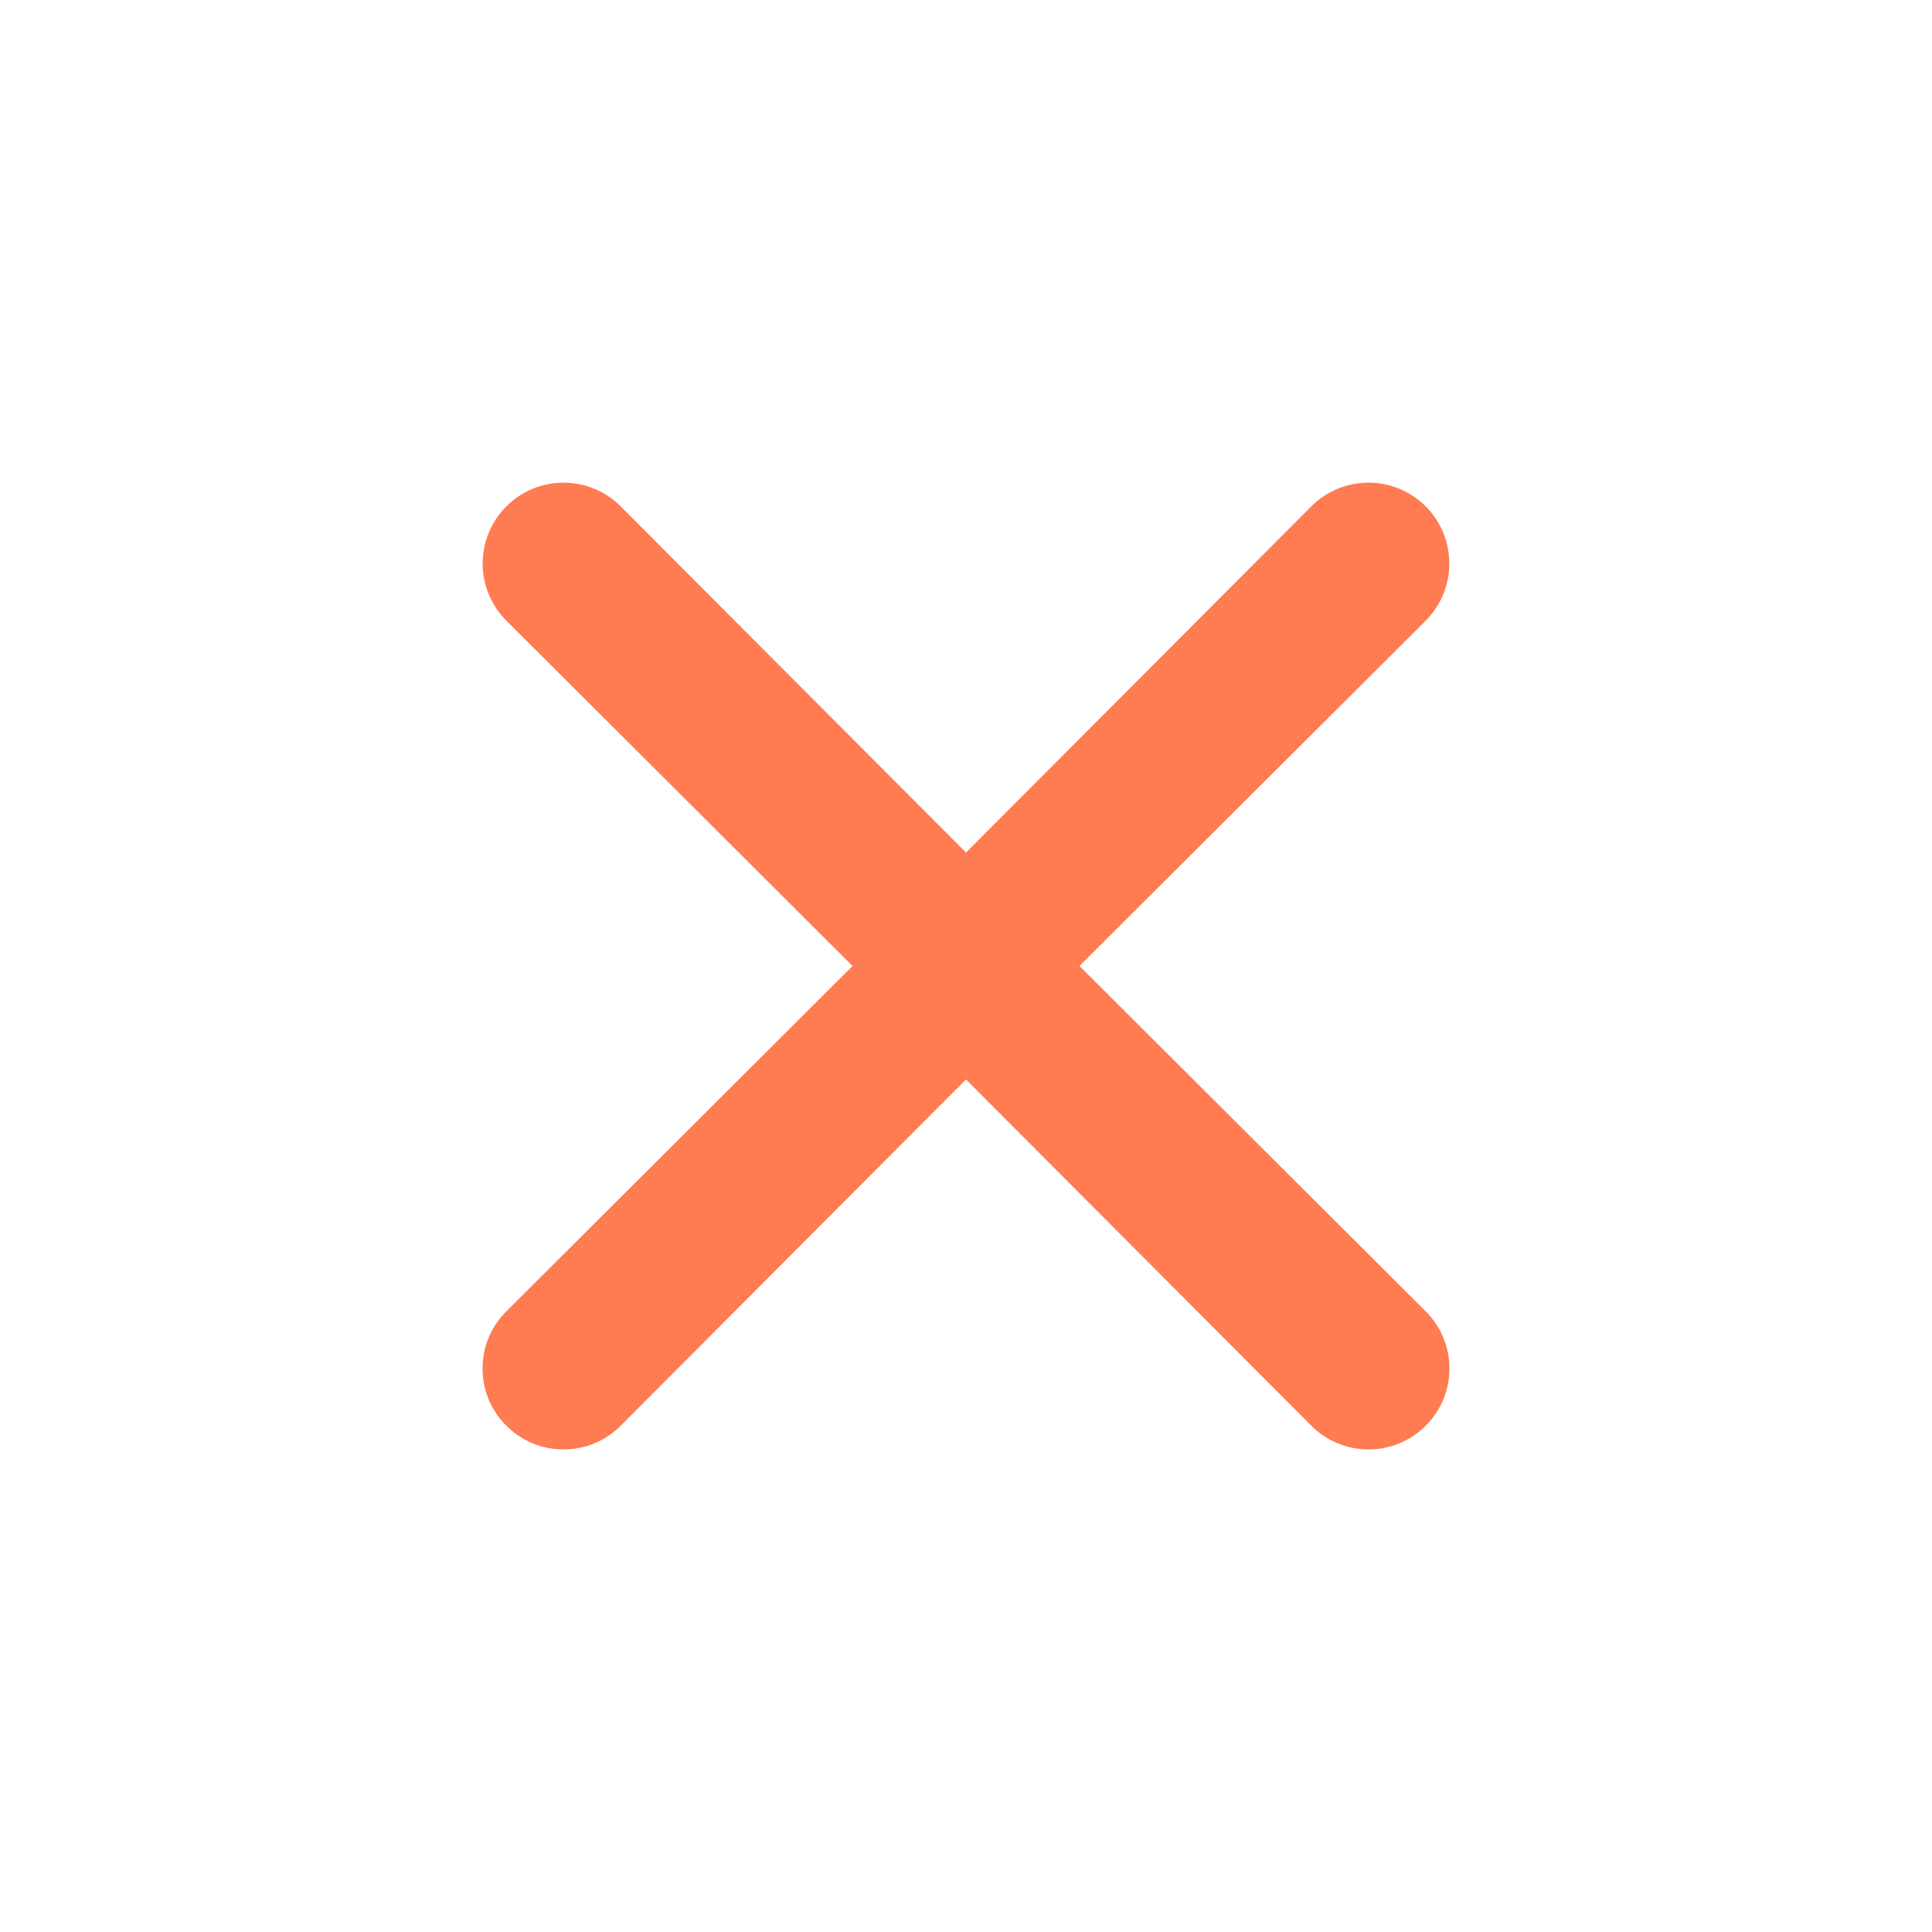
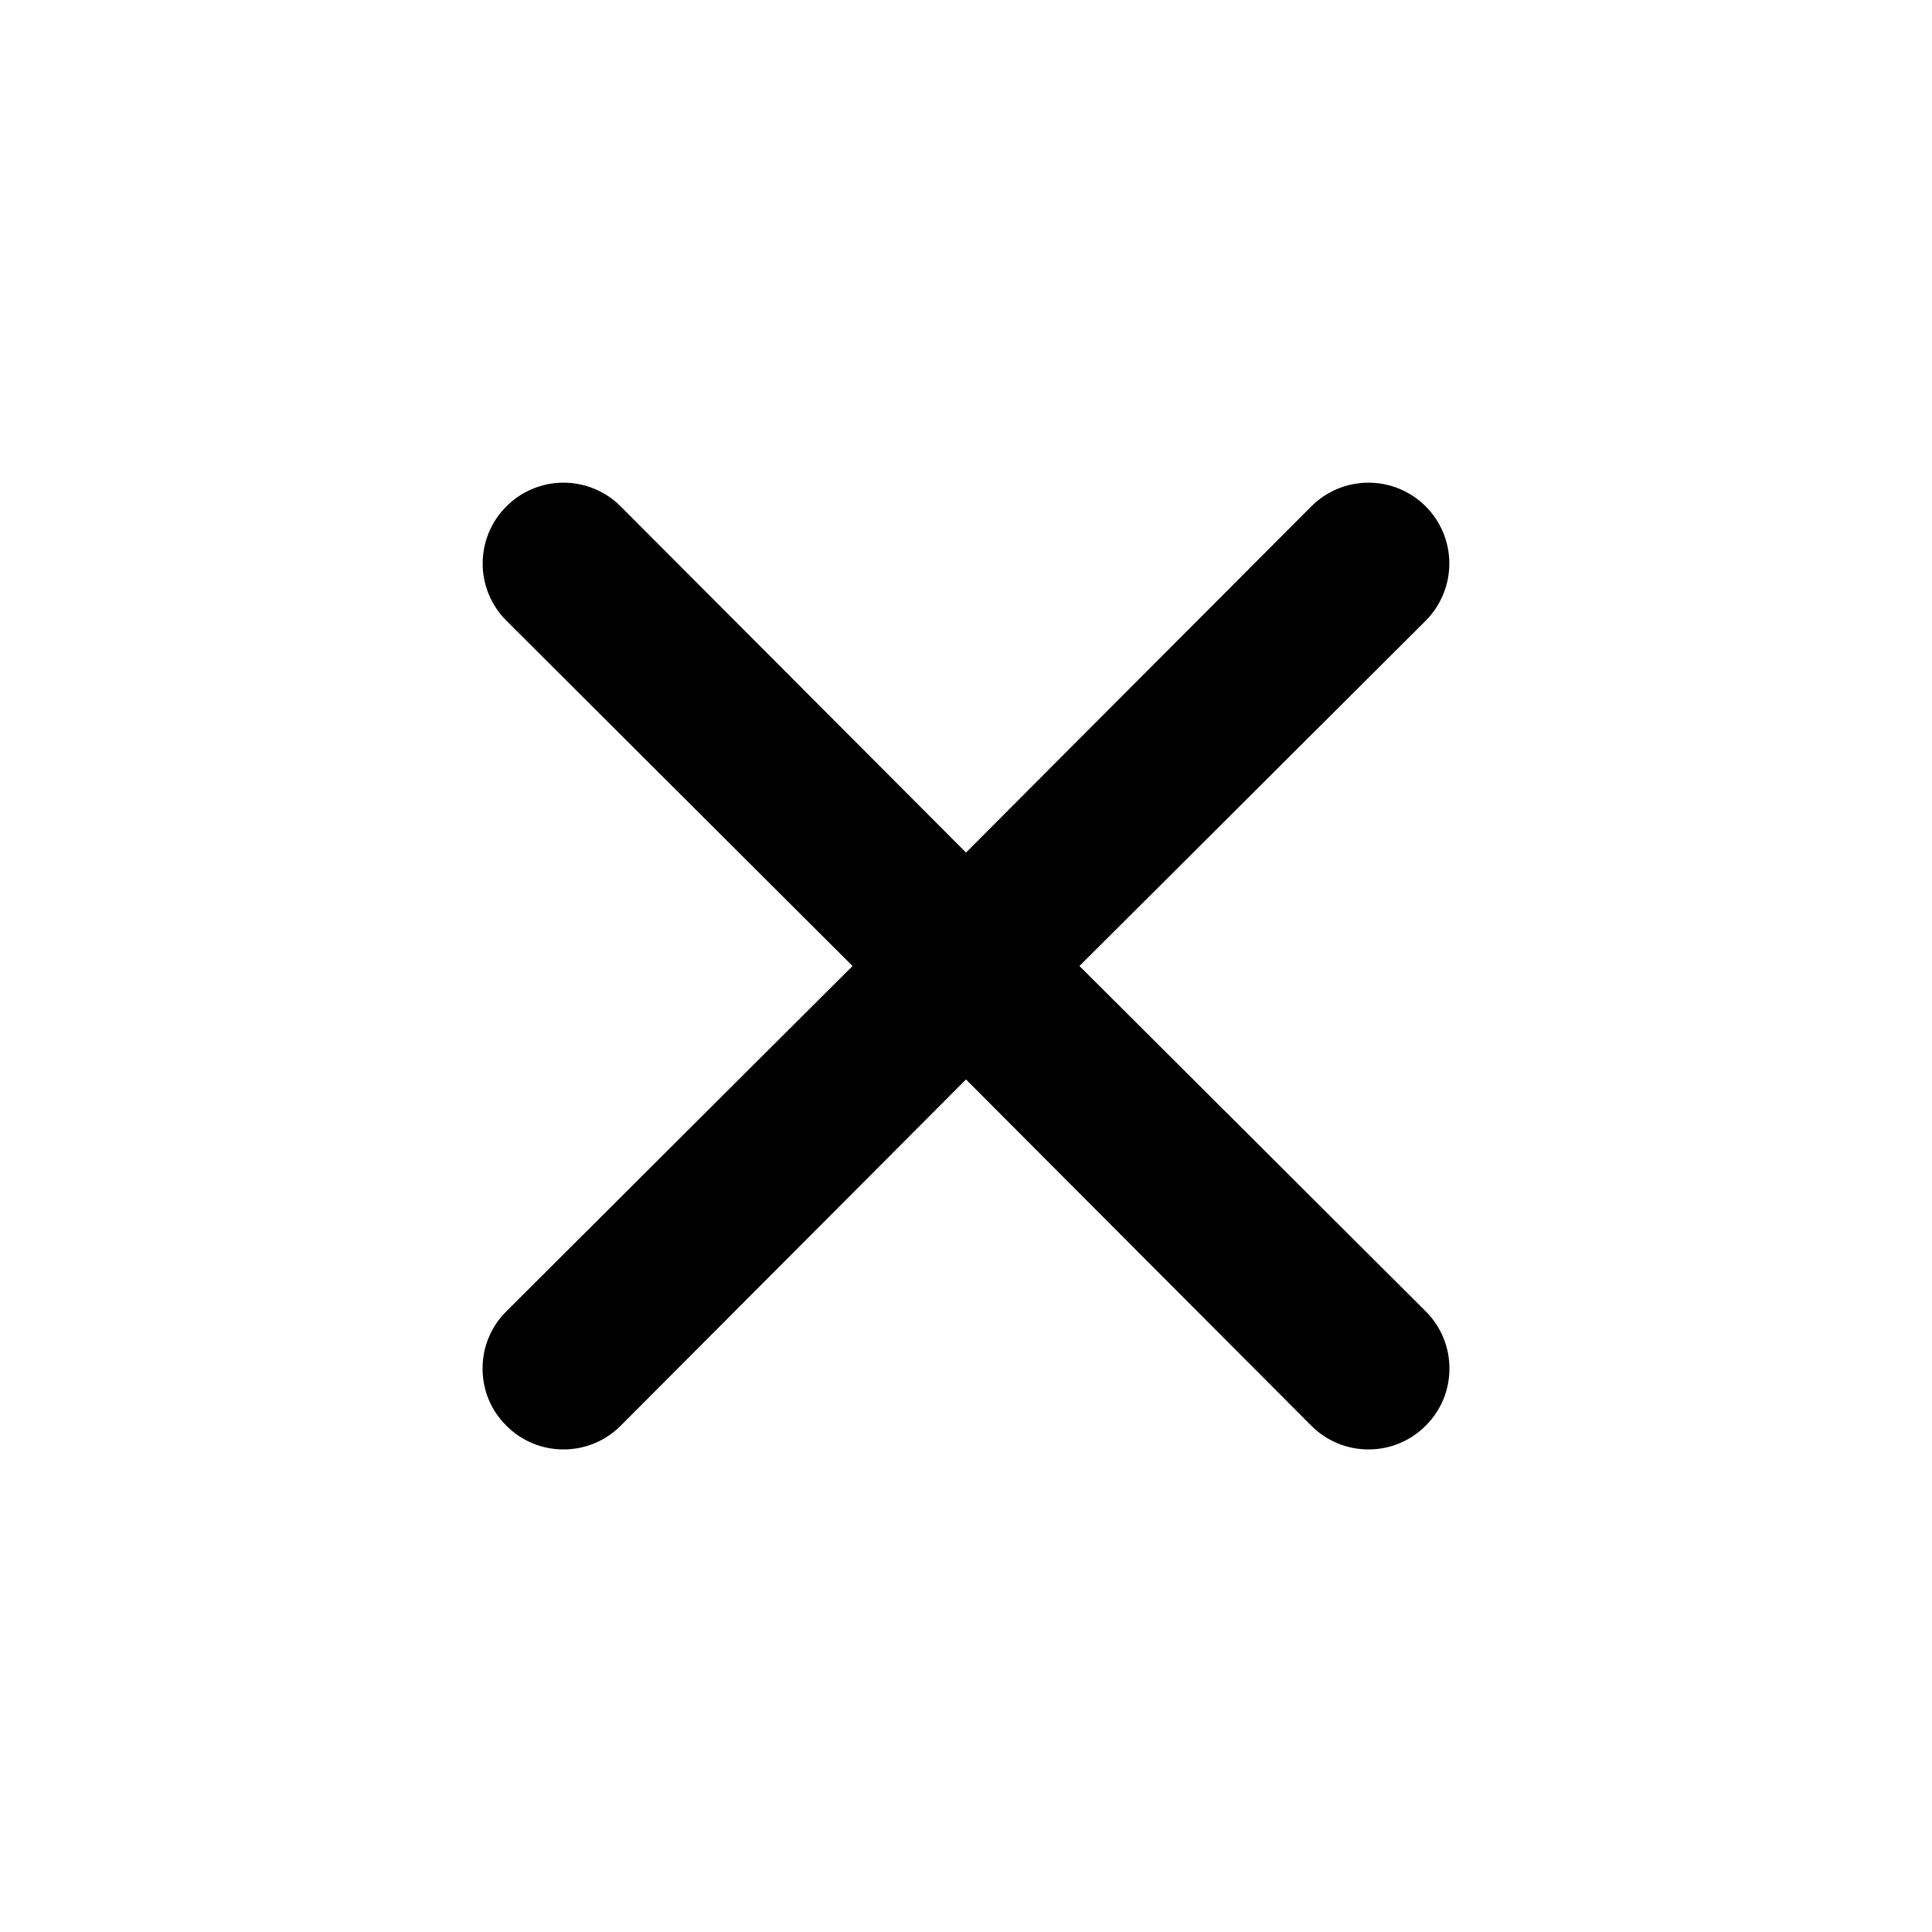
<svg xmlns="http://www.w3.org/2000/svg" width="18" height="18" viewBox="0 0 18 18" fill="none">
-   <path d="M10.057 9L13.283 5.783C13.424 5.641 13.503 5.45 13.503 5.25C13.503 5.05 13.424 4.859 13.283 4.718C13.141 4.576 12.95 4.497 12.75 4.497C12.55 4.497 12.359 4.576 12.217 4.718L9 7.943L5.783 4.718C5.641 4.576 5.45 4.497 5.25 4.497C5.05 4.497 4.859 4.576 4.718 4.718C4.576 4.859 4.497 5.05 4.497 5.25C4.497 5.45 4.576 5.641 4.718 5.783L7.943 9L4.718 12.217C4.647 12.287 4.591 12.37 4.553 12.462C4.515 12.553 4.496 12.651 4.496 12.75C4.496 12.849 4.515 12.947 4.553 13.039C4.591 13.13 4.647 13.213 4.718 13.283C4.787 13.353 4.87 13.409 4.962 13.447C5.053 13.485 5.151 13.504 5.25 13.504C5.349 13.504 5.447 13.485 5.538 13.447C5.63 13.409 5.713 13.353 5.783 13.283L9 10.057L12.217 13.283C12.287 13.353 12.37 13.409 12.462 13.447C12.553 13.485 12.651 13.504 12.75 13.504C12.849 13.504 12.947 13.485 13.038 13.447C13.13 13.409 13.213 13.353 13.283 13.283C13.353 13.213 13.409 13.13 13.447 13.039C13.485 12.947 13.504 12.849 13.504 12.75C13.504 12.651 13.485 12.553 13.447 12.462C13.409 12.37 13.353 12.287 13.283 12.217L10.057 9Z" fill="#FF7B51" />
+   <path d="M10.057 9L13.283 5.783C13.424 5.641 13.503 5.45 13.503 5.25C13.503 5.05 13.424 4.859 13.283 4.718C13.141 4.576 12.95 4.497 12.75 4.497C12.55 4.497 12.359 4.576 12.217 4.718L9 7.943L5.783 4.718C5.641 4.576 5.45 4.497 5.25 4.497C5.05 4.497 4.859 4.576 4.718 4.718C4.576 4.859 4.497 5.05 4.497 5.25C4.497 5.45 4.576 5.641 4.718 5.783L7.943 9L4.718 12.217C4.647 12.287 4.591 12.37 4.553 12.462C4.515 12.553 4.496 12.651 4.496 12.75C4.496 12.849 4.515 12.947 4.553 13.039C4.591 13.13 4.647 13.213 4.718 13.283C4.787 13.353 4.87 13.409 4.962 13.447C5.053 13.485 5.151 13.504 5.25 13.504C5.349 13.504 5.447 13.485 5.538 13.447C5.63 13.409 5.713 13.353 5.783 13.283L9 10.057L12.217 13.283C12.287 13.353 12.37 13.409 12.462 13.447C12.553 13.485 12.651 13.504 12.75 13.504C12.849 13.504 12.947 13.485 13.038 13.447C13.13 13.409 13.213 13.353 13.283 13.283C13.353 13.213 13.409 13.13 13.447 13.039C13.485 12.947 13.504 12.849 13.504 12.75C13.504 12.651 13.485 12.553 13.447 12.462C13.409 12.37 13.353 12.287 13.283 12.217L10.057 9Z" fill="#000000" />
</svg>
